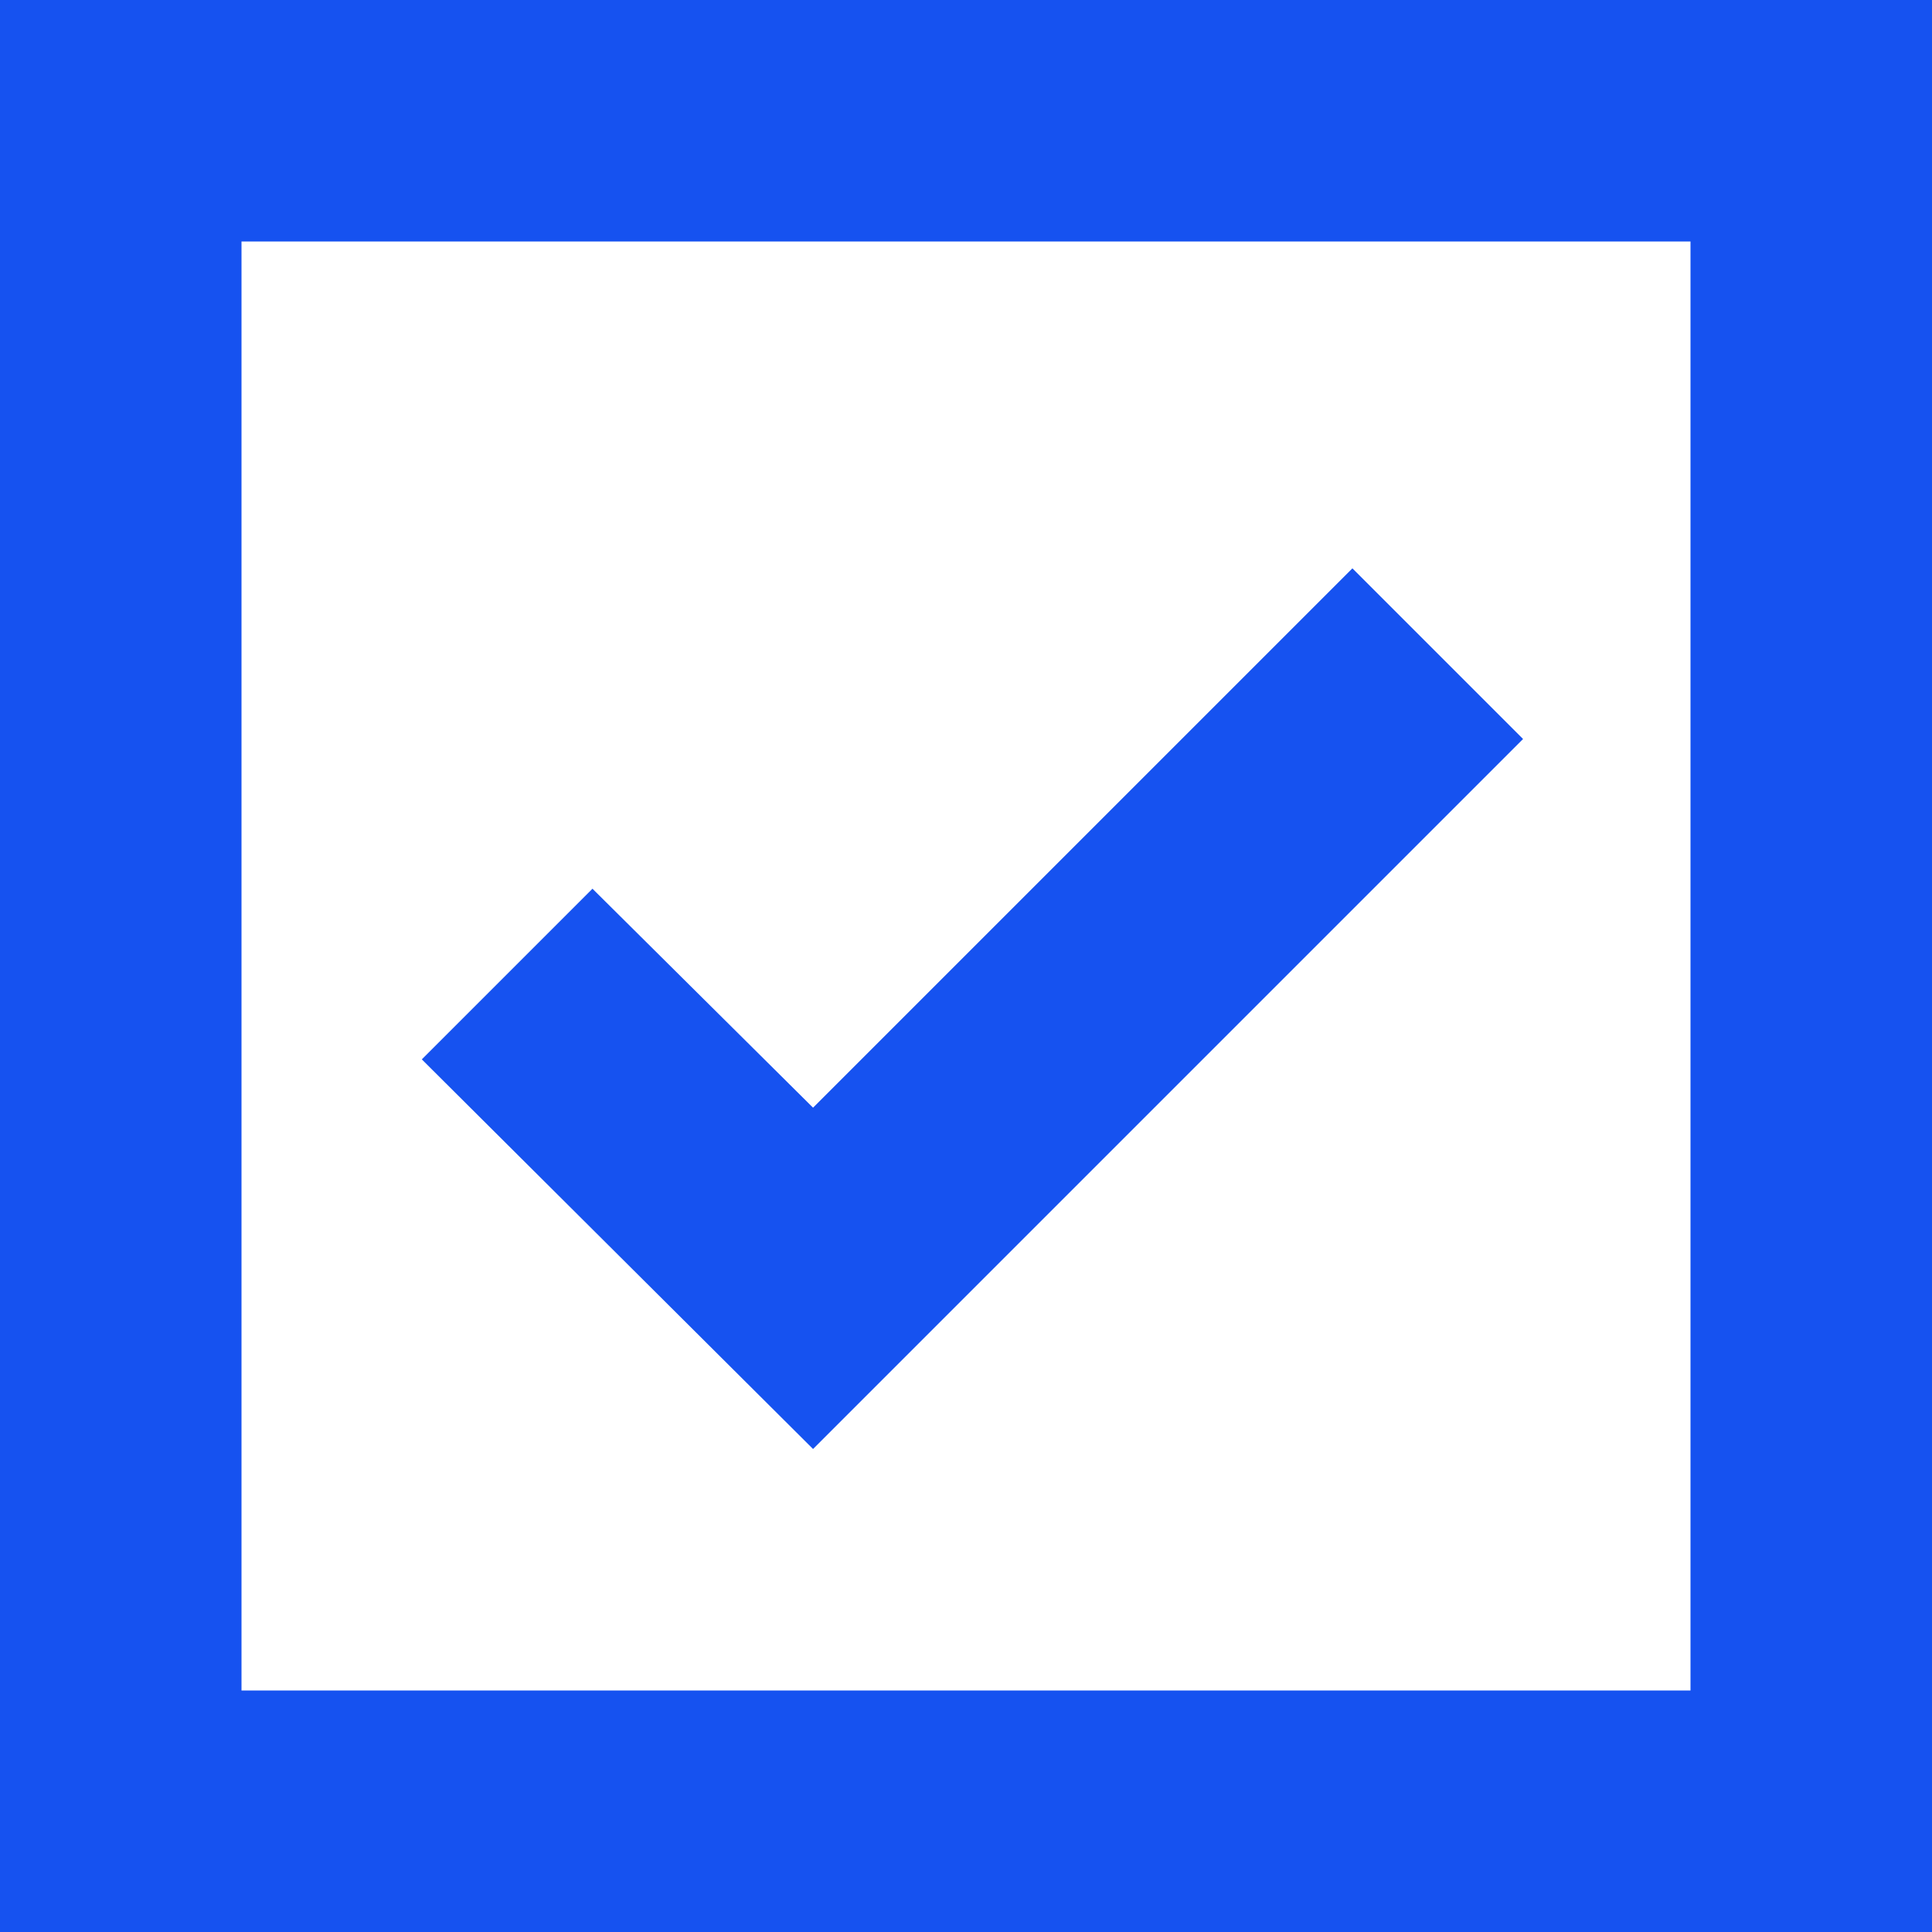
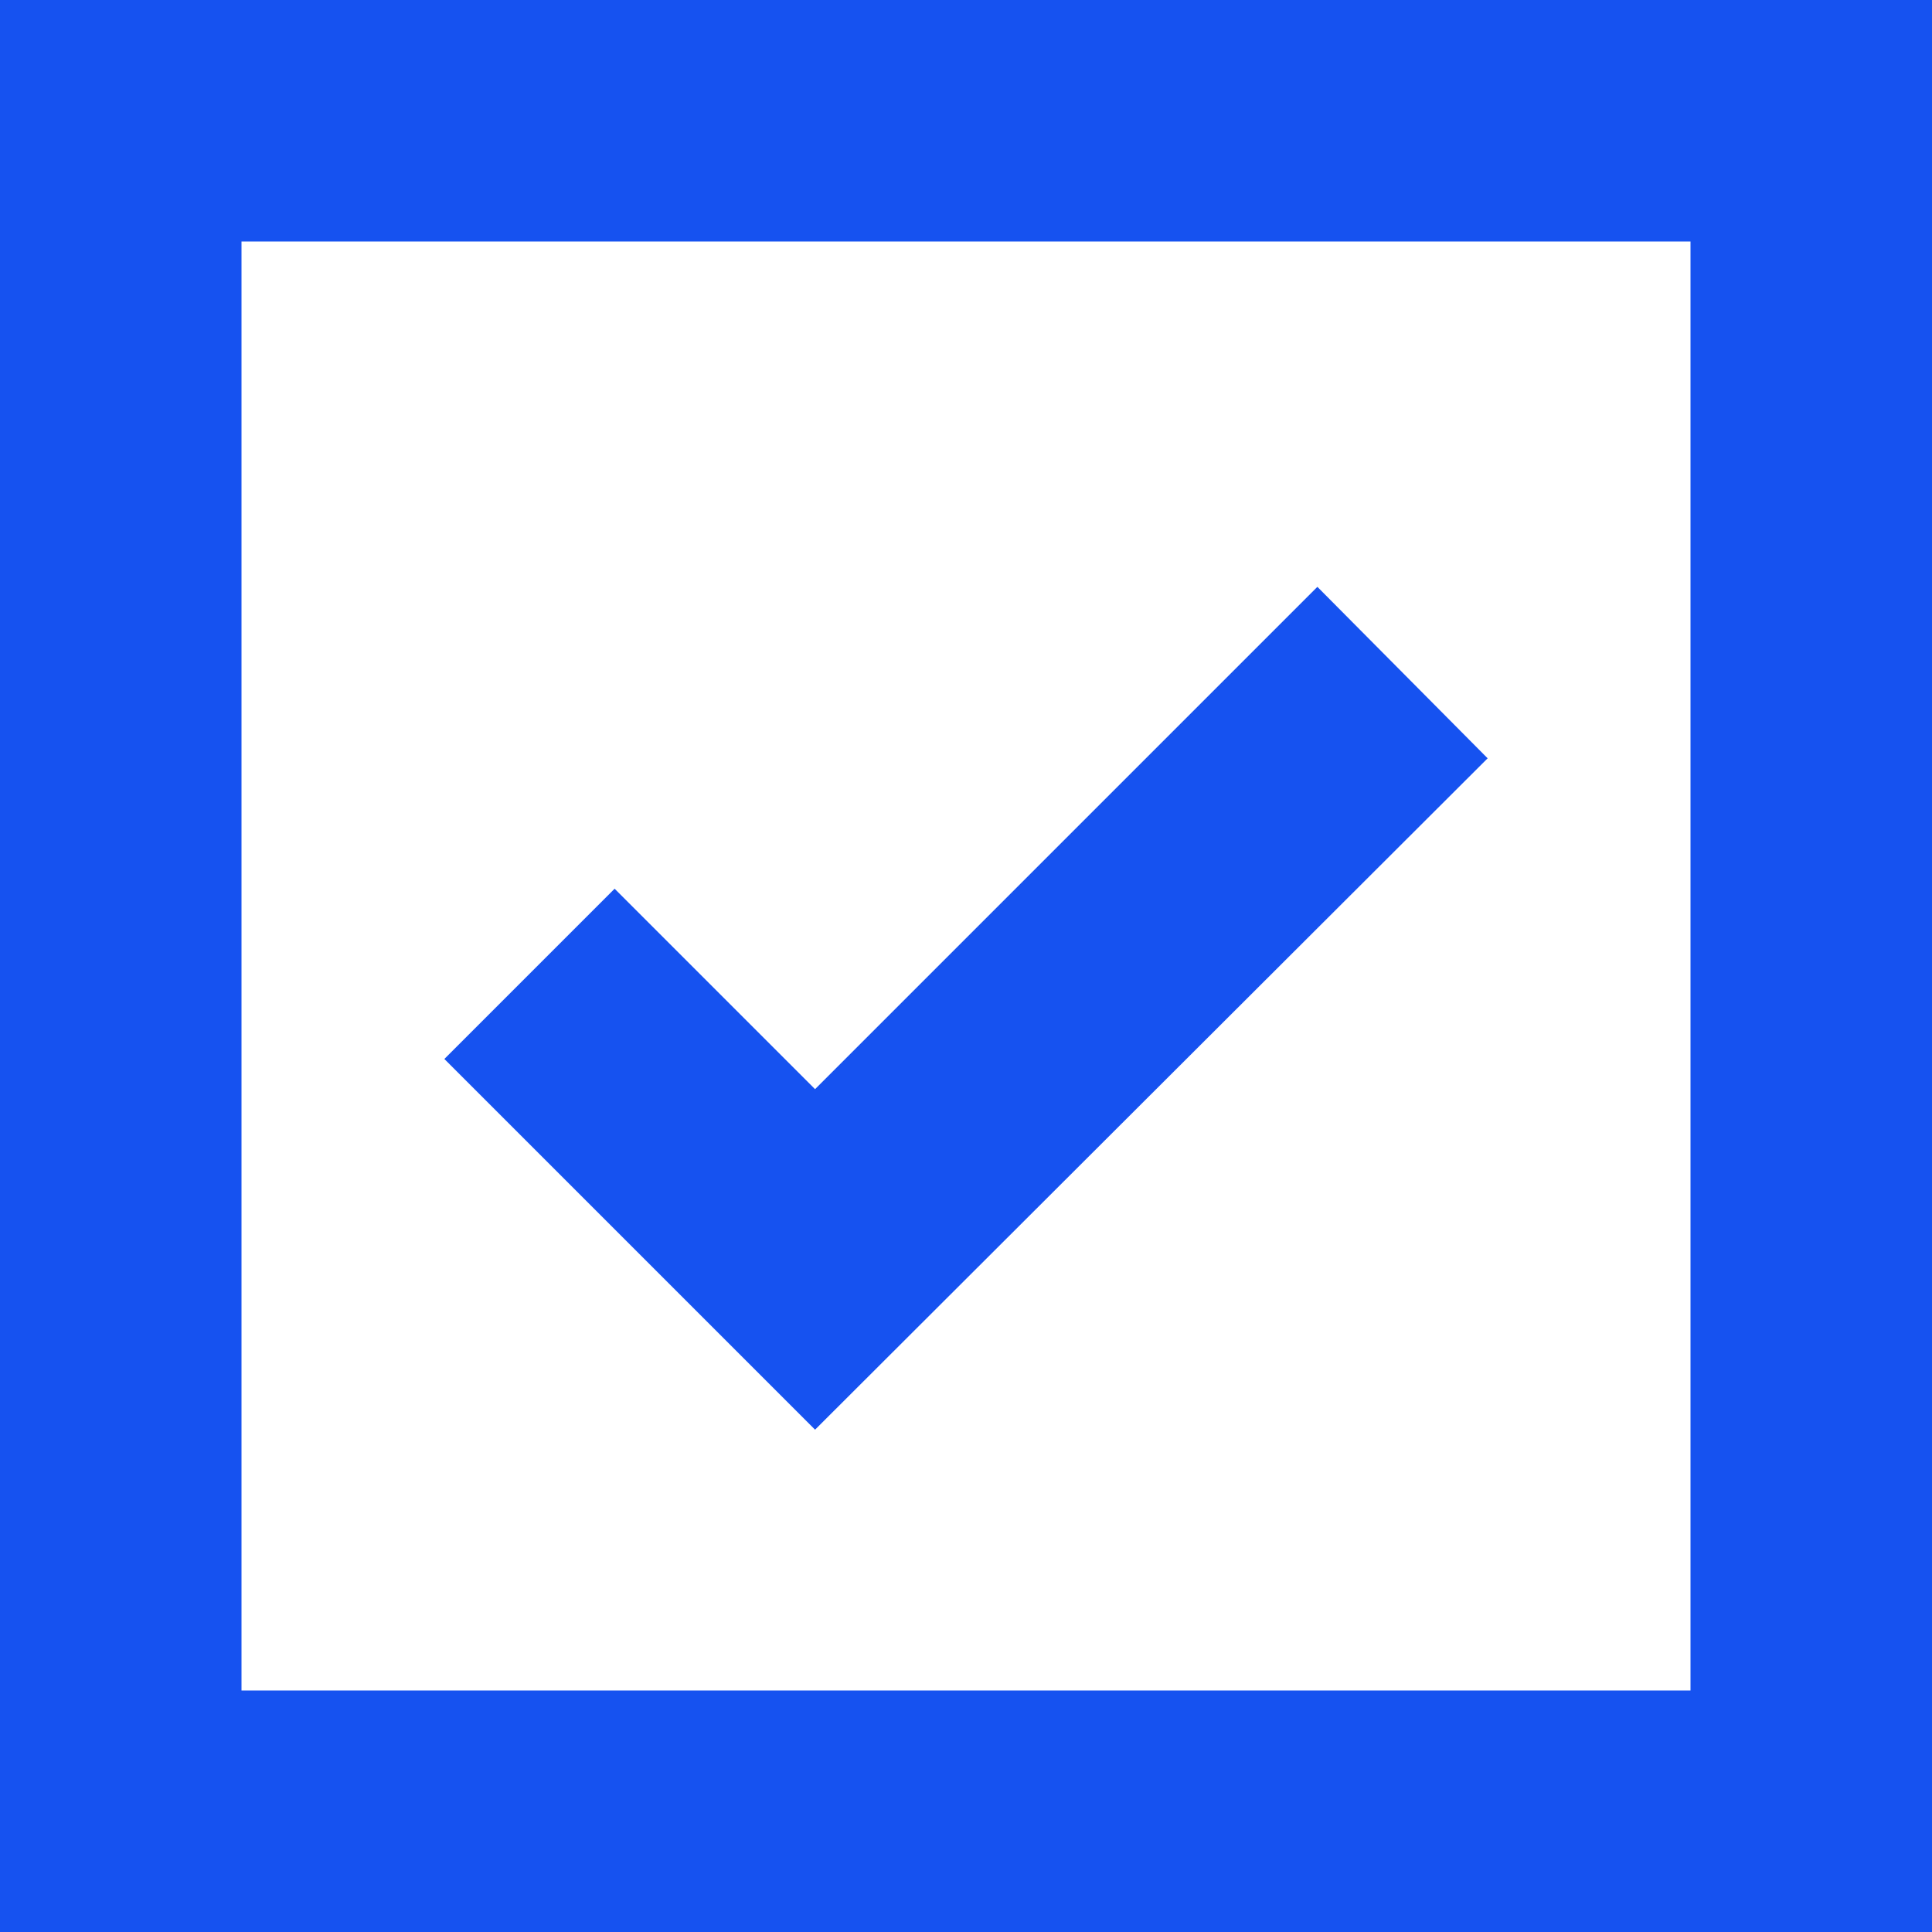
- <svg xmlns="http://www.w3.org/2000/svg" fill="none" viewBox="0 0 12 12">
-   <path fill="#1652F0" d="M10.5 1.5v9h-9v-9h9zM12 0H0v12h12V0z" />
-   <path fill="#1652F0" d="M5.05 9L2.62 6.58l1.06-1.06 1.37 1.36L8.4 3.53l1.06 1.06L5.05 9z" />
+ <svg xmlns="http://www.w3.org/2000/svg" fill="none" viewBox="0 0 16 16">
+   <path fill="#1652F0" d="M6.75 11.84L3.68 8.77l1.41-1.41 1.66 1.66 4.16-4.16 1.41 1.42-5.57 5.56z" />
+   <path fill="#1652F0" d="M14 2v12H2V2h12zm2-2H0v16h16V0z" />
</svg>
